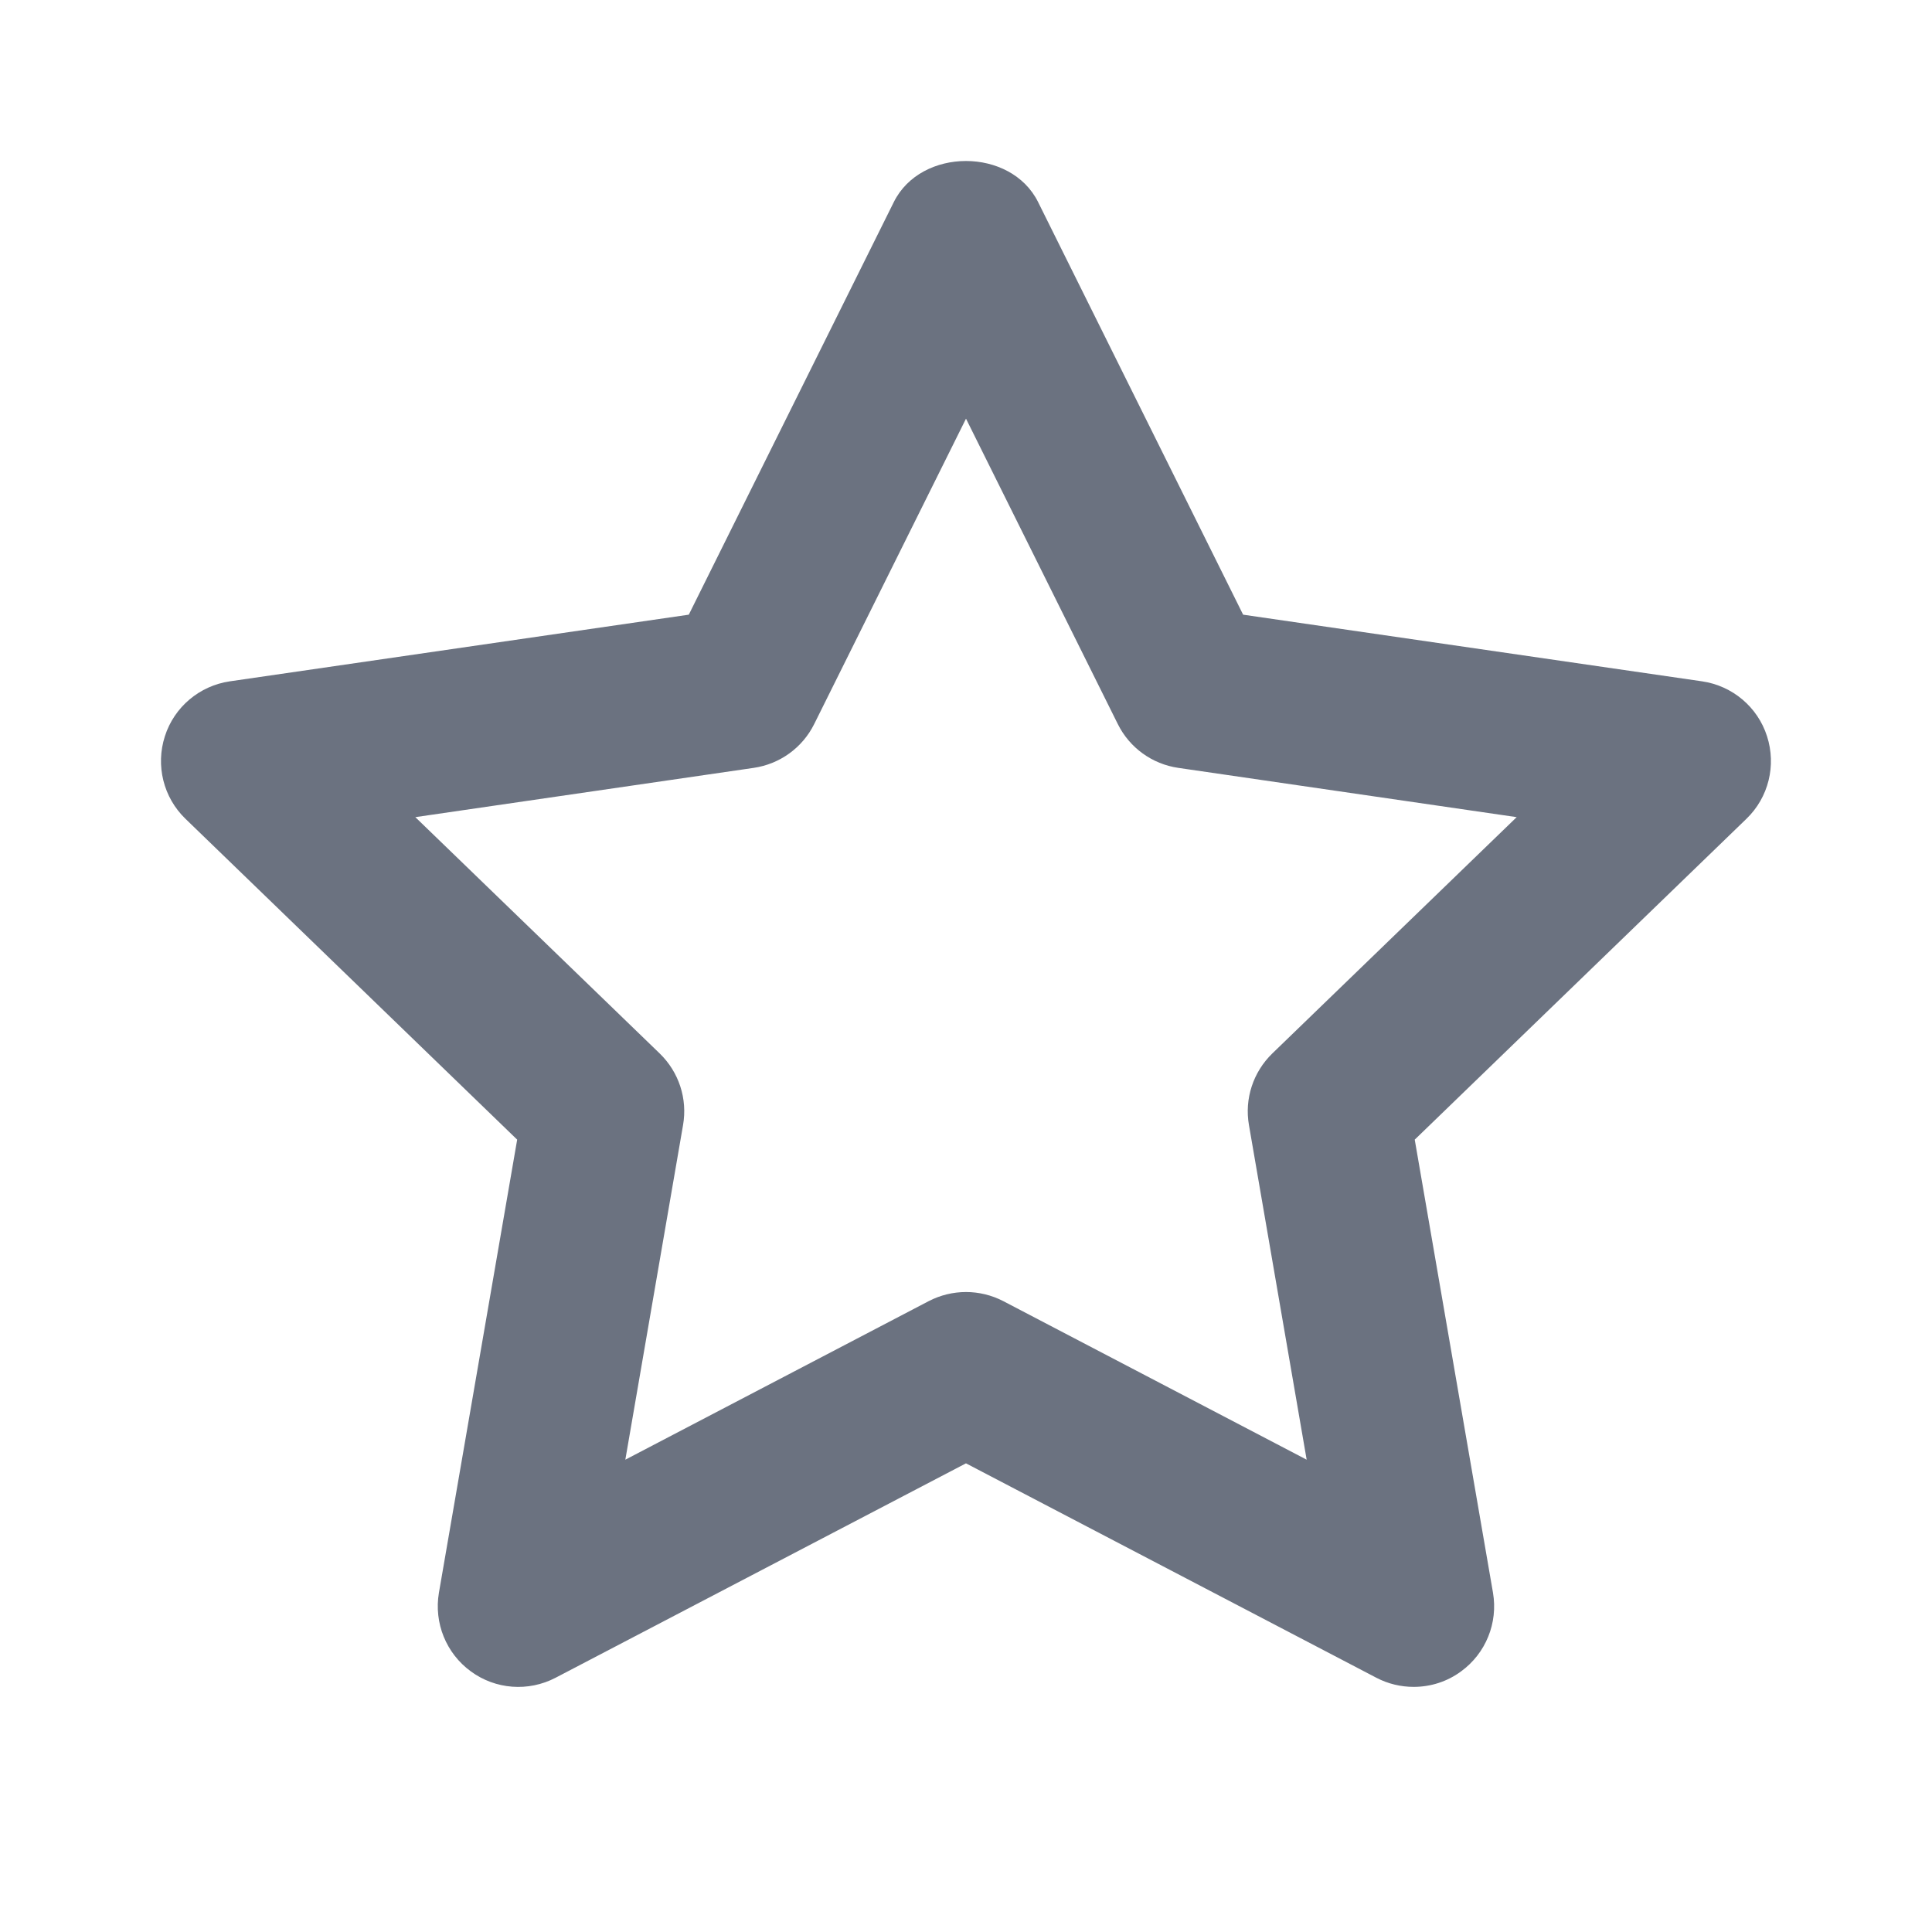
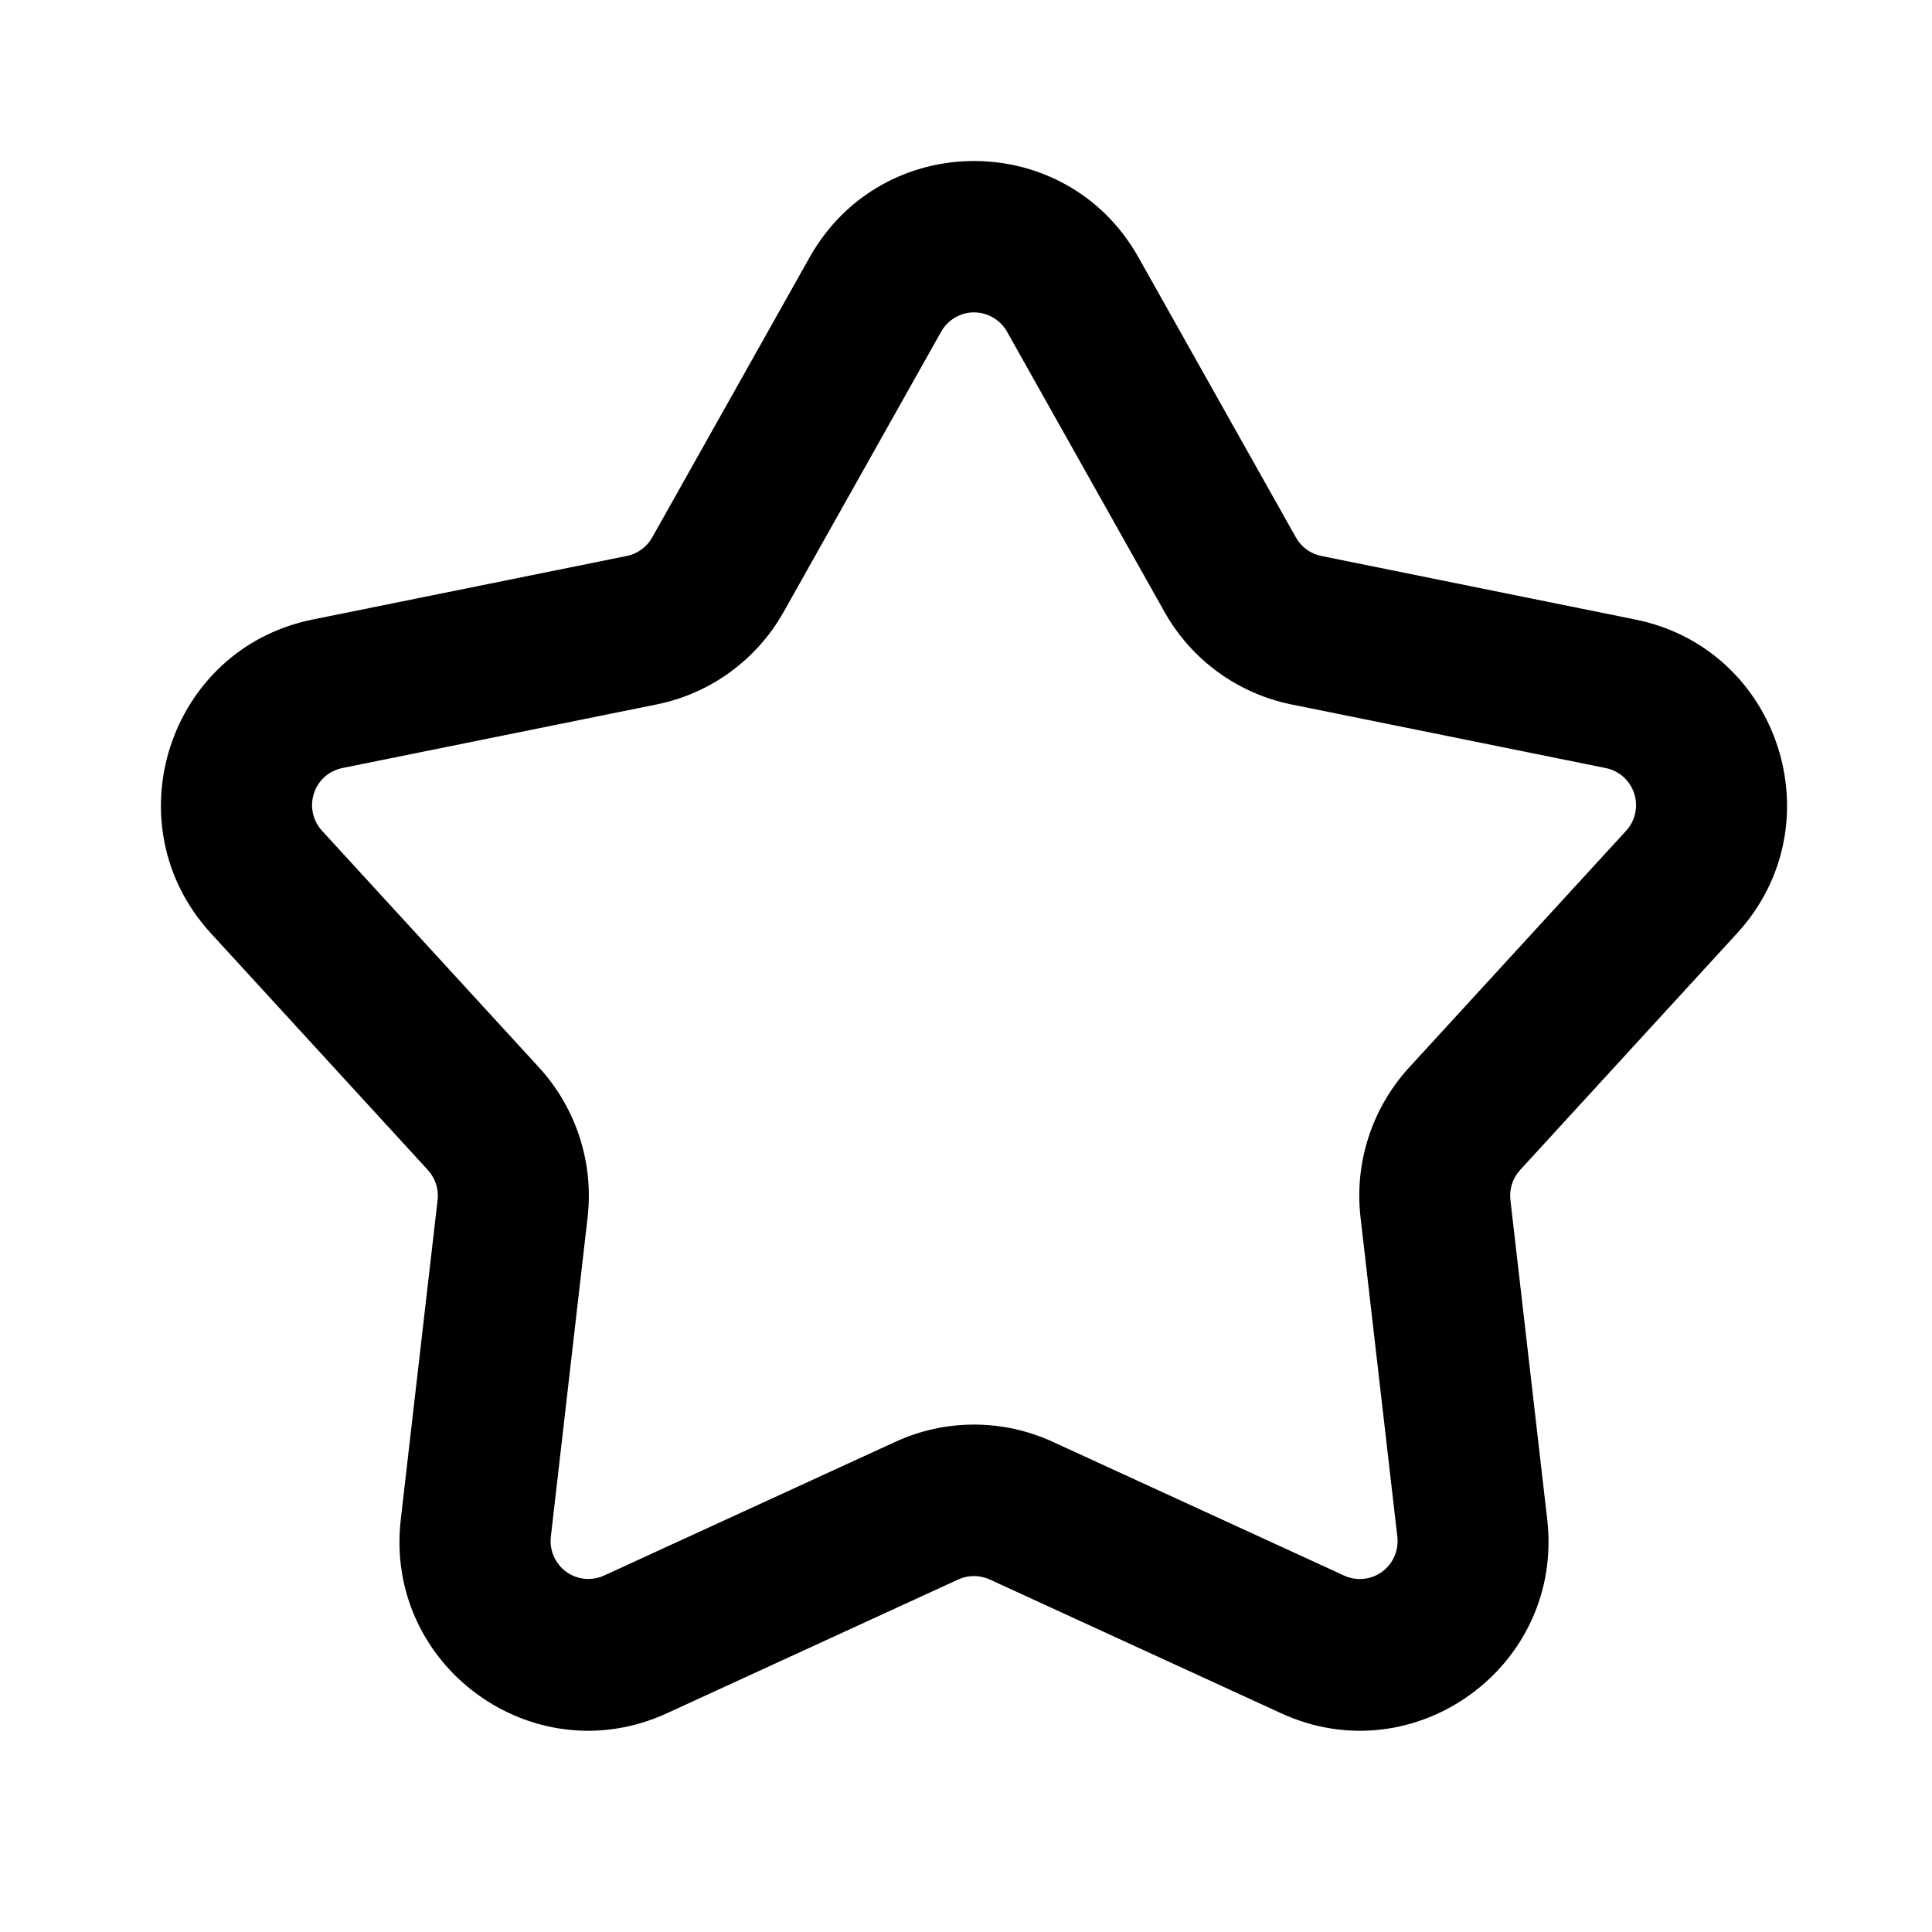
<svg xmlns="http://www.w3.org/2000/svg" fill="none" height="64" viewBox="0 0 64 64" width="64">
-   <path clip-rule="evenodd" d="m31.999 42.8c.424 0 .848.101 1.235.301l10.051 5.253-1.912-11.085c-.152-.869.139-1.755.773-2.371l8.096-7.829-11.208-1.632c-.867-.125-1.616-.667-2.005-1.451l-5.029-10.117-5.029 10.117c-.389.784-1.139 1.325-2.005 1.451l-11.208 1.632 8.096 7.829c.635.616.925 1.501.773 2.371l-1.912 11.085 10.051-5.253c.387-.2.811-.301 1.235-.301zm14.832 13.08c-.424 0-.848-.099-1.235-.301l-13.597-7.104-13.597 7.104c-.901.469-1.989.387-2.803-.211-.821-.597-1.229-1.608-1.059-2.608l2.592-15.008-10.987-10.627c-.733-.707-.995-1.768-.683-2.736.309-.968 1.147-1.672 2.152-1.819l15.203-2.208 6.792-13.669c.901-1.813 3.877-1.813 4.779 0l6.792 13.669 15.203 2.208c1.005.147 1.843.851 2.152 1.819.312.968.051 2.029-.683 2.736l-10.987 10.627 2.592 15.008c.171 1-.237 2.011-1.059 2.608-.461.341-1.013.512-1.568.512z" fill="#6b7280" fill-rule="evenodd" />
+   <path d="m26.82 8.524c2.393-4.254 8.501-4.254 10.892 0l5.216 9.279c.088.157.209.293.354.399s.312.179.488.215l10.409 2.107c4.775.968 6.66 6.797 3.365 10.391l-7.189 7.843c-.121.133-.213.29-.269.462-.055.171-.073.352-.052.531l1.22 10.584c.558 4.85-4.383 8.452-8.811 6.421l-9.659-4.434c-.163-.075-.341-.113-.52-.113-.179 0-.356.038-.52.113l-9.656 4.434c-4.428 2.031-9.372-1.57-8.812-6.421l1.22-10.584c.021-.179.003-.36-.053-.531-.056-.171-.148-.329-.27-.462l-7.188-7.843c-3.295-3.596-1.408-9.422 3.365-10.391l10.412-2.107c.176-.035.342-.108.487-.214.145-.106.267-.241.355-.398zm5.447 1.824c-.222 0-.44.06-.631.172-.191.112-.349.273-.458.467l-5.216 9.279c-.44.785-1.044 1.465-1.77 1.995-.726.53-1.558.896-2.438 1.074l-10.412 2.107c-.217.044-.42.144-.586.292-.166.148-.289.337-.357.549-.069.212-.08.438-.033.655.047.217.151.419.302.583l7.189 7.842c.608.663 1.065 1.45 1.343 2.307.278.856.368 1.763.265 2.657l-1.218 10.584c-.025.22.009.444.099.646.089.203.231.379.41.509.179.13.389.21.608.233.22.022.442-.015.644-.106l9.659-4.434c.816-.374 1.702-.568 2.6-.568.897 0 1.784.194 2.6.568l9.659 4.434c.202.093.424.13.645.108s.432-.103.611-.233c.179-.131.32-.307.409-.511.089-.204.123-.427.098-.648l-1.22-10.584c-.103-.894-.013-1.8.265-2.655.278-.856.736-1.643 1.343-2.306l7.189-7.842c.15-.164.255-.365.302-.583.047-.217.035-.444-.033-.655-.069-.211-.193-.401-.358-.549-.166-.148-.367-.248-.585-.292l-10.409-2.107c-.88-.178-1.711-.544-2.438-1.073-.726-.529-1.33-1.21-1.77-1.994l-5.216-9.281c-.109-.194-.268-.355-.459-.467-.191-.112-.408-.172-.63-.172z" fill="#000" />
</svg>
